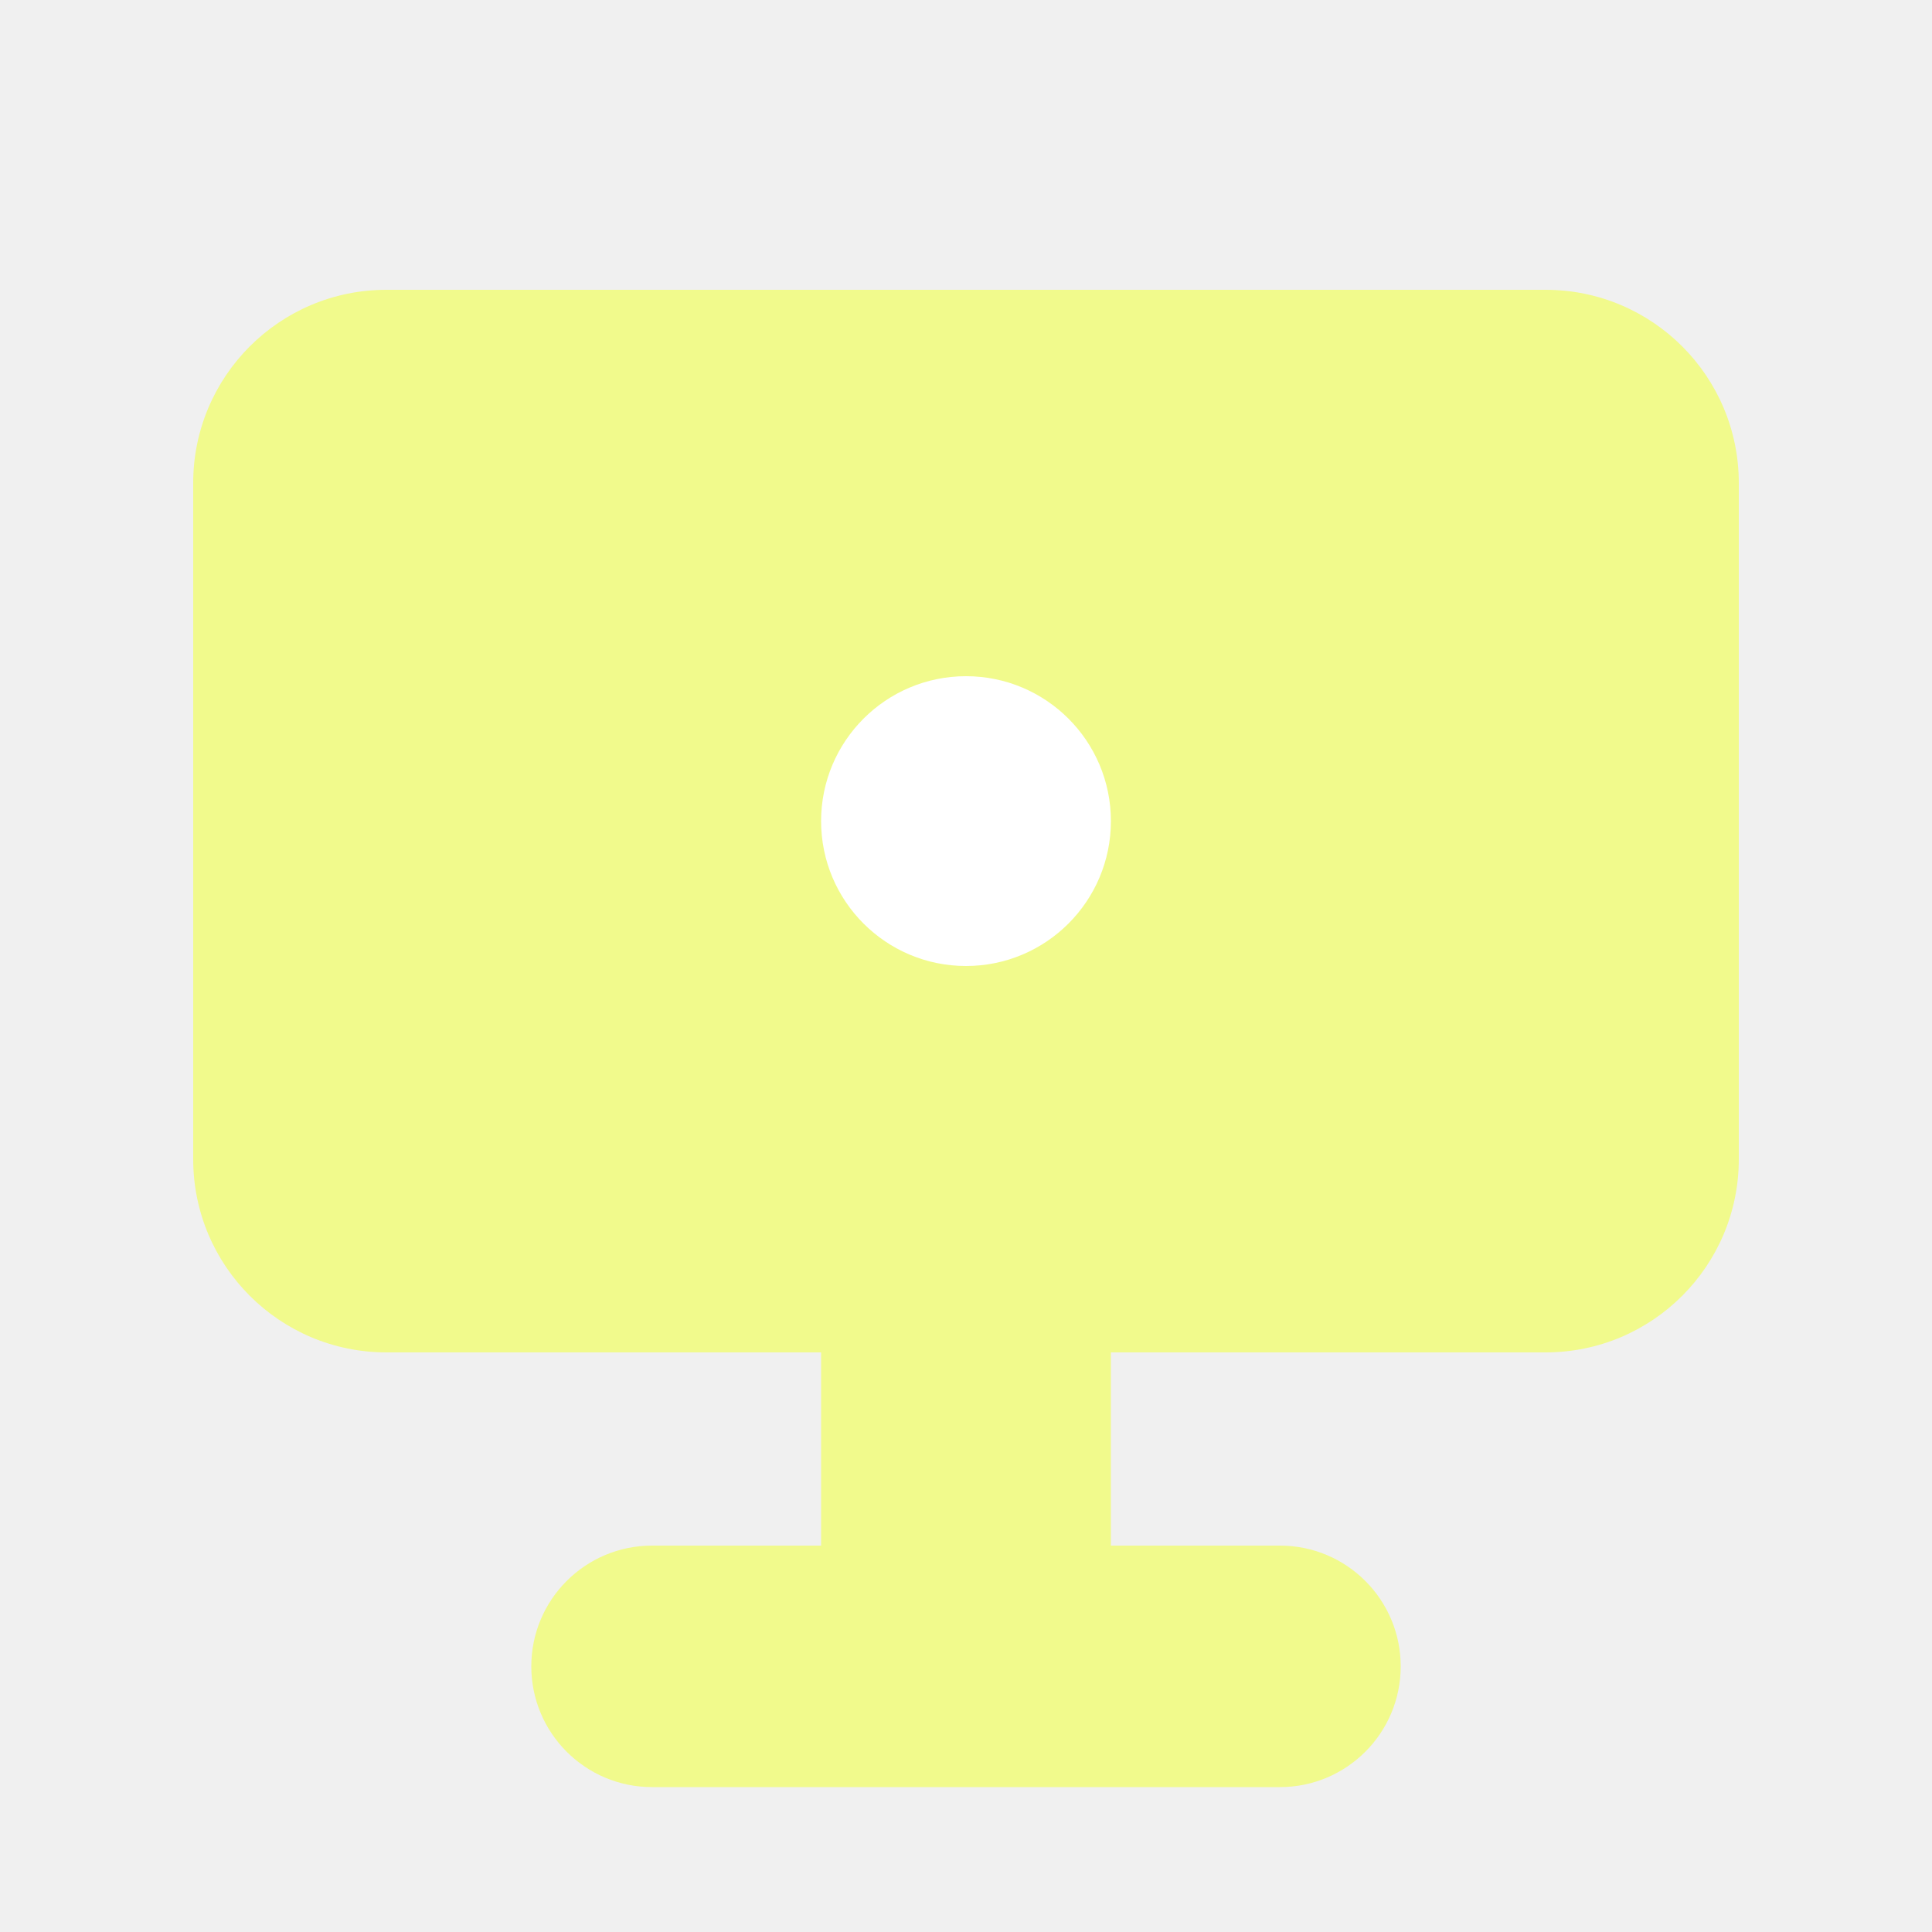
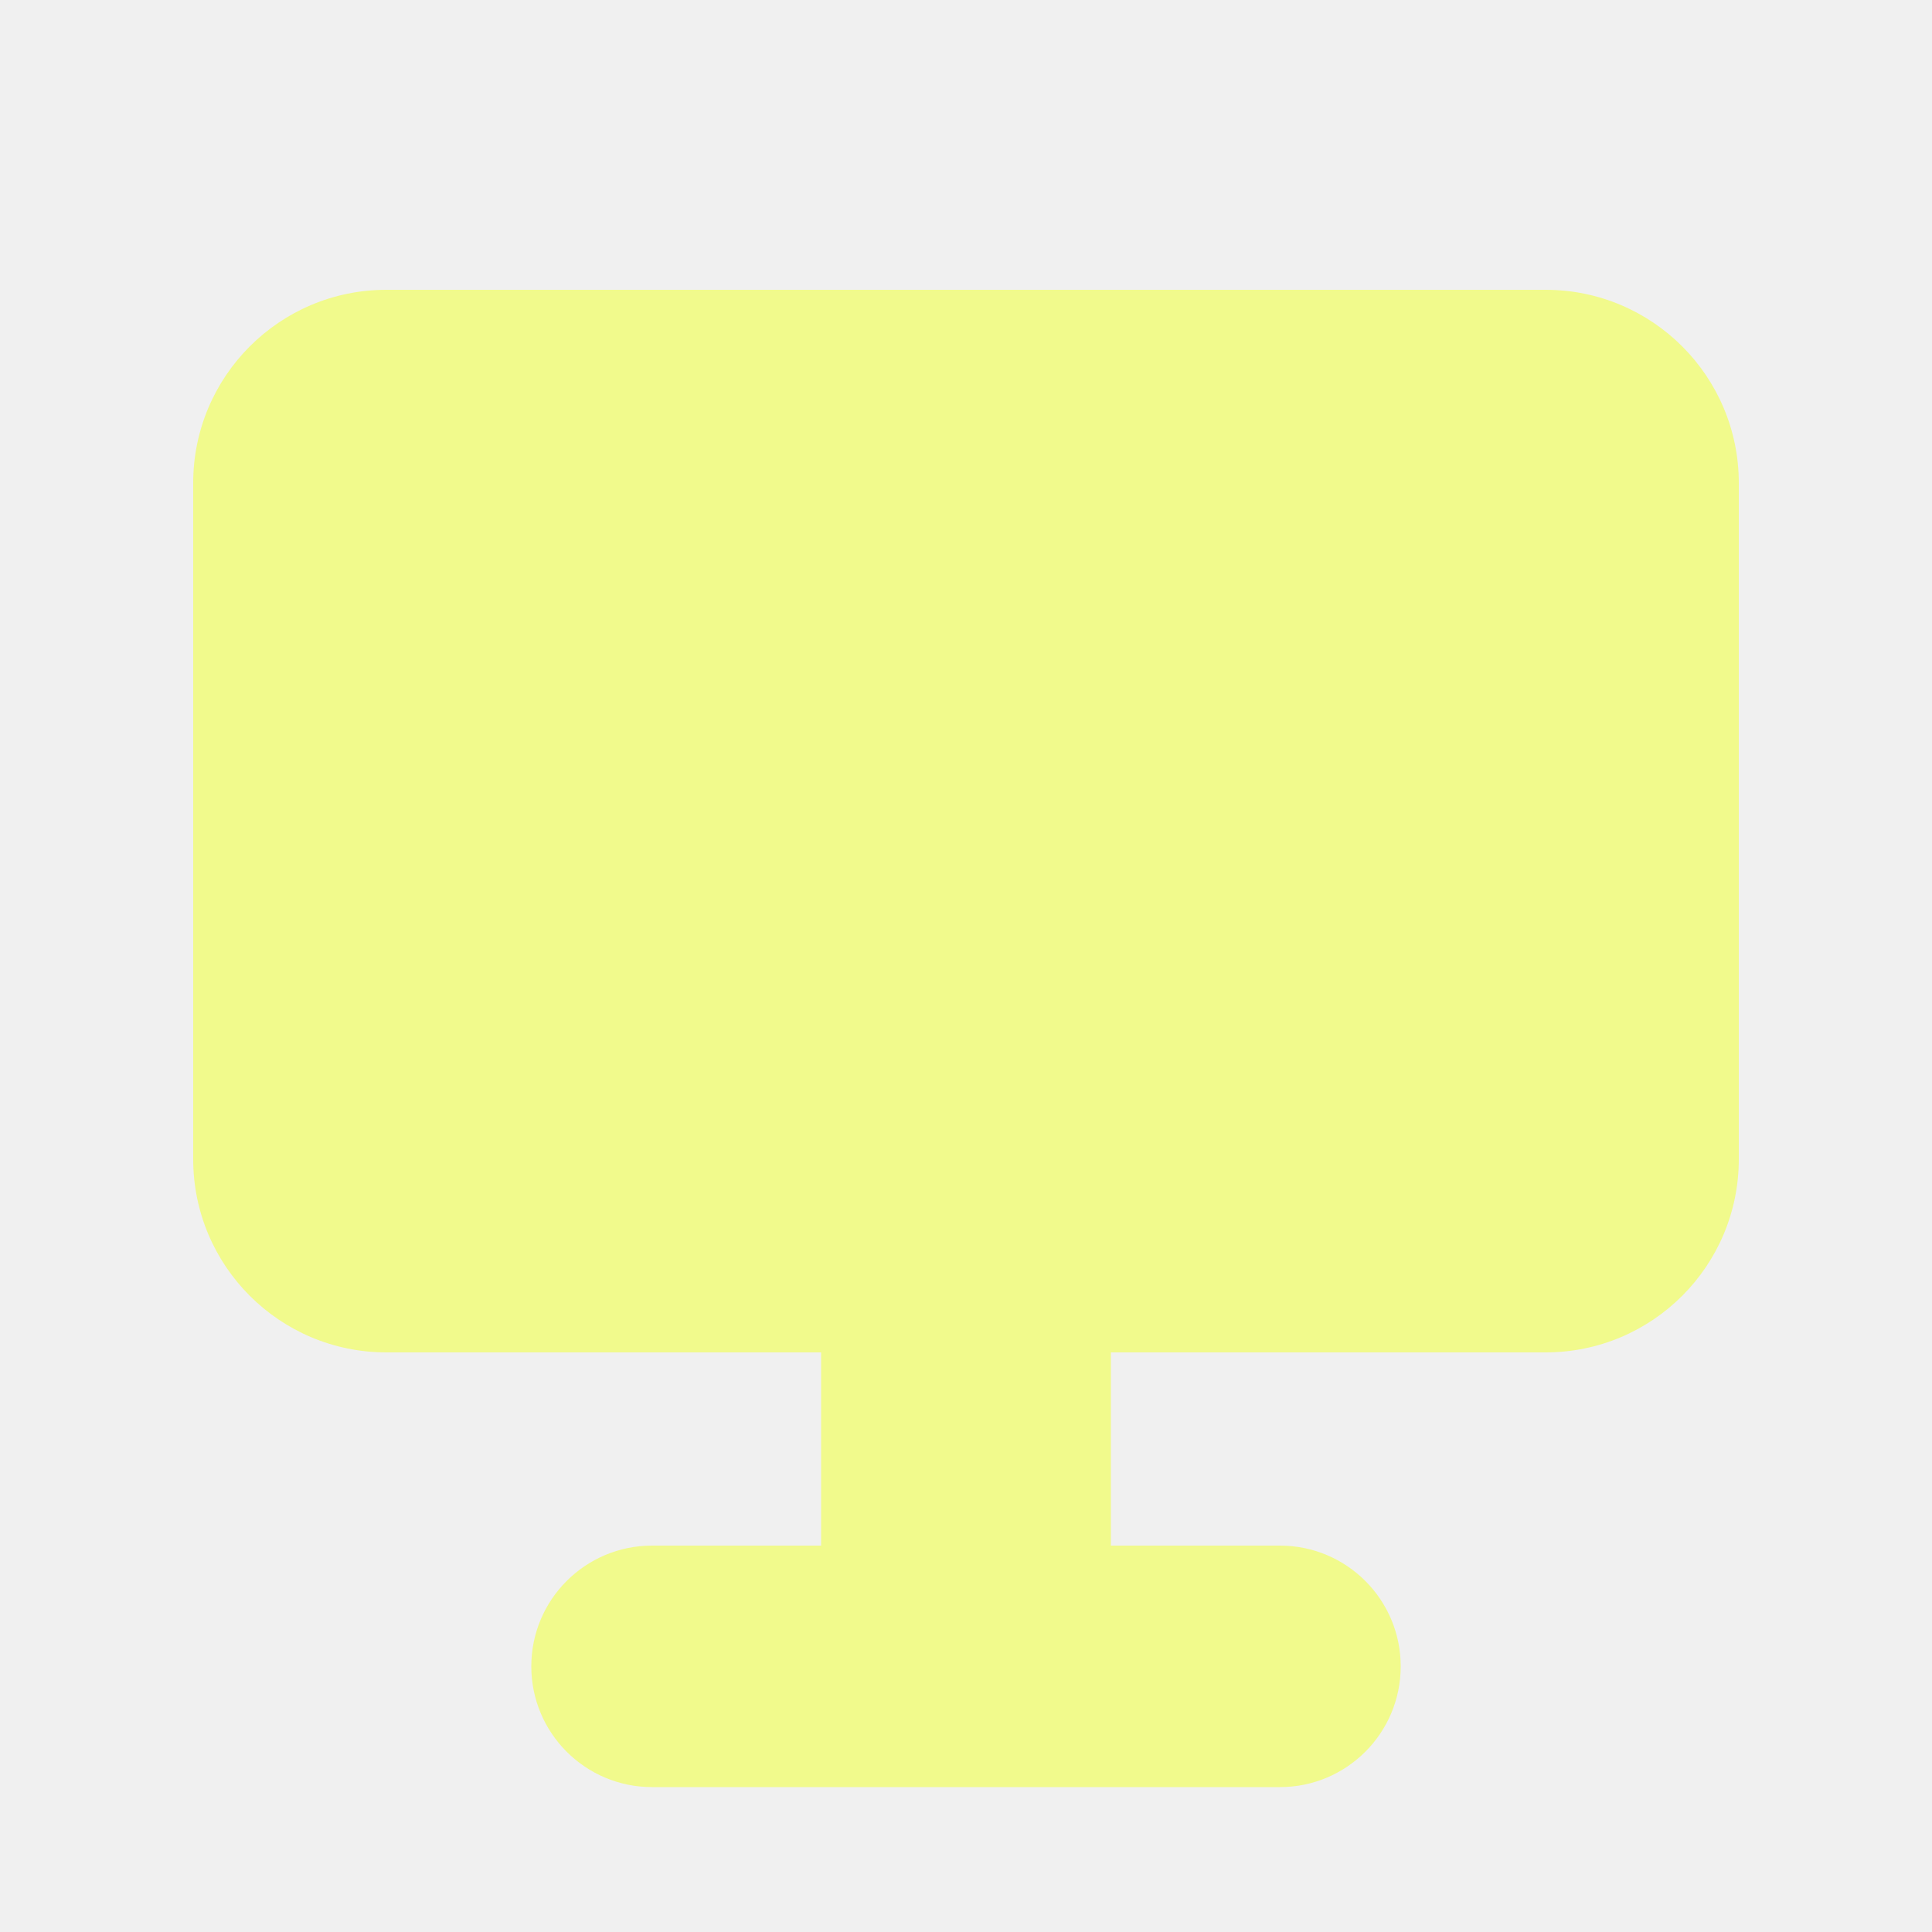
<svg xmlns="http://www.w3.org/2000/svg" width="40" height="40" viewBox="0 0 40 40">
  <g fill="#f1fa8c">
    <rect x="4" y="6" width="32" height="22" rx="4" />
    <rect x="17" y="28" width="6" height="5" />
    <rect x="11" y="32" width="18" height="5" rx="2.5" />
  </g>
-   <circle cx="20" cy="17" r="3" fill="#ffffff" />
</svg>
